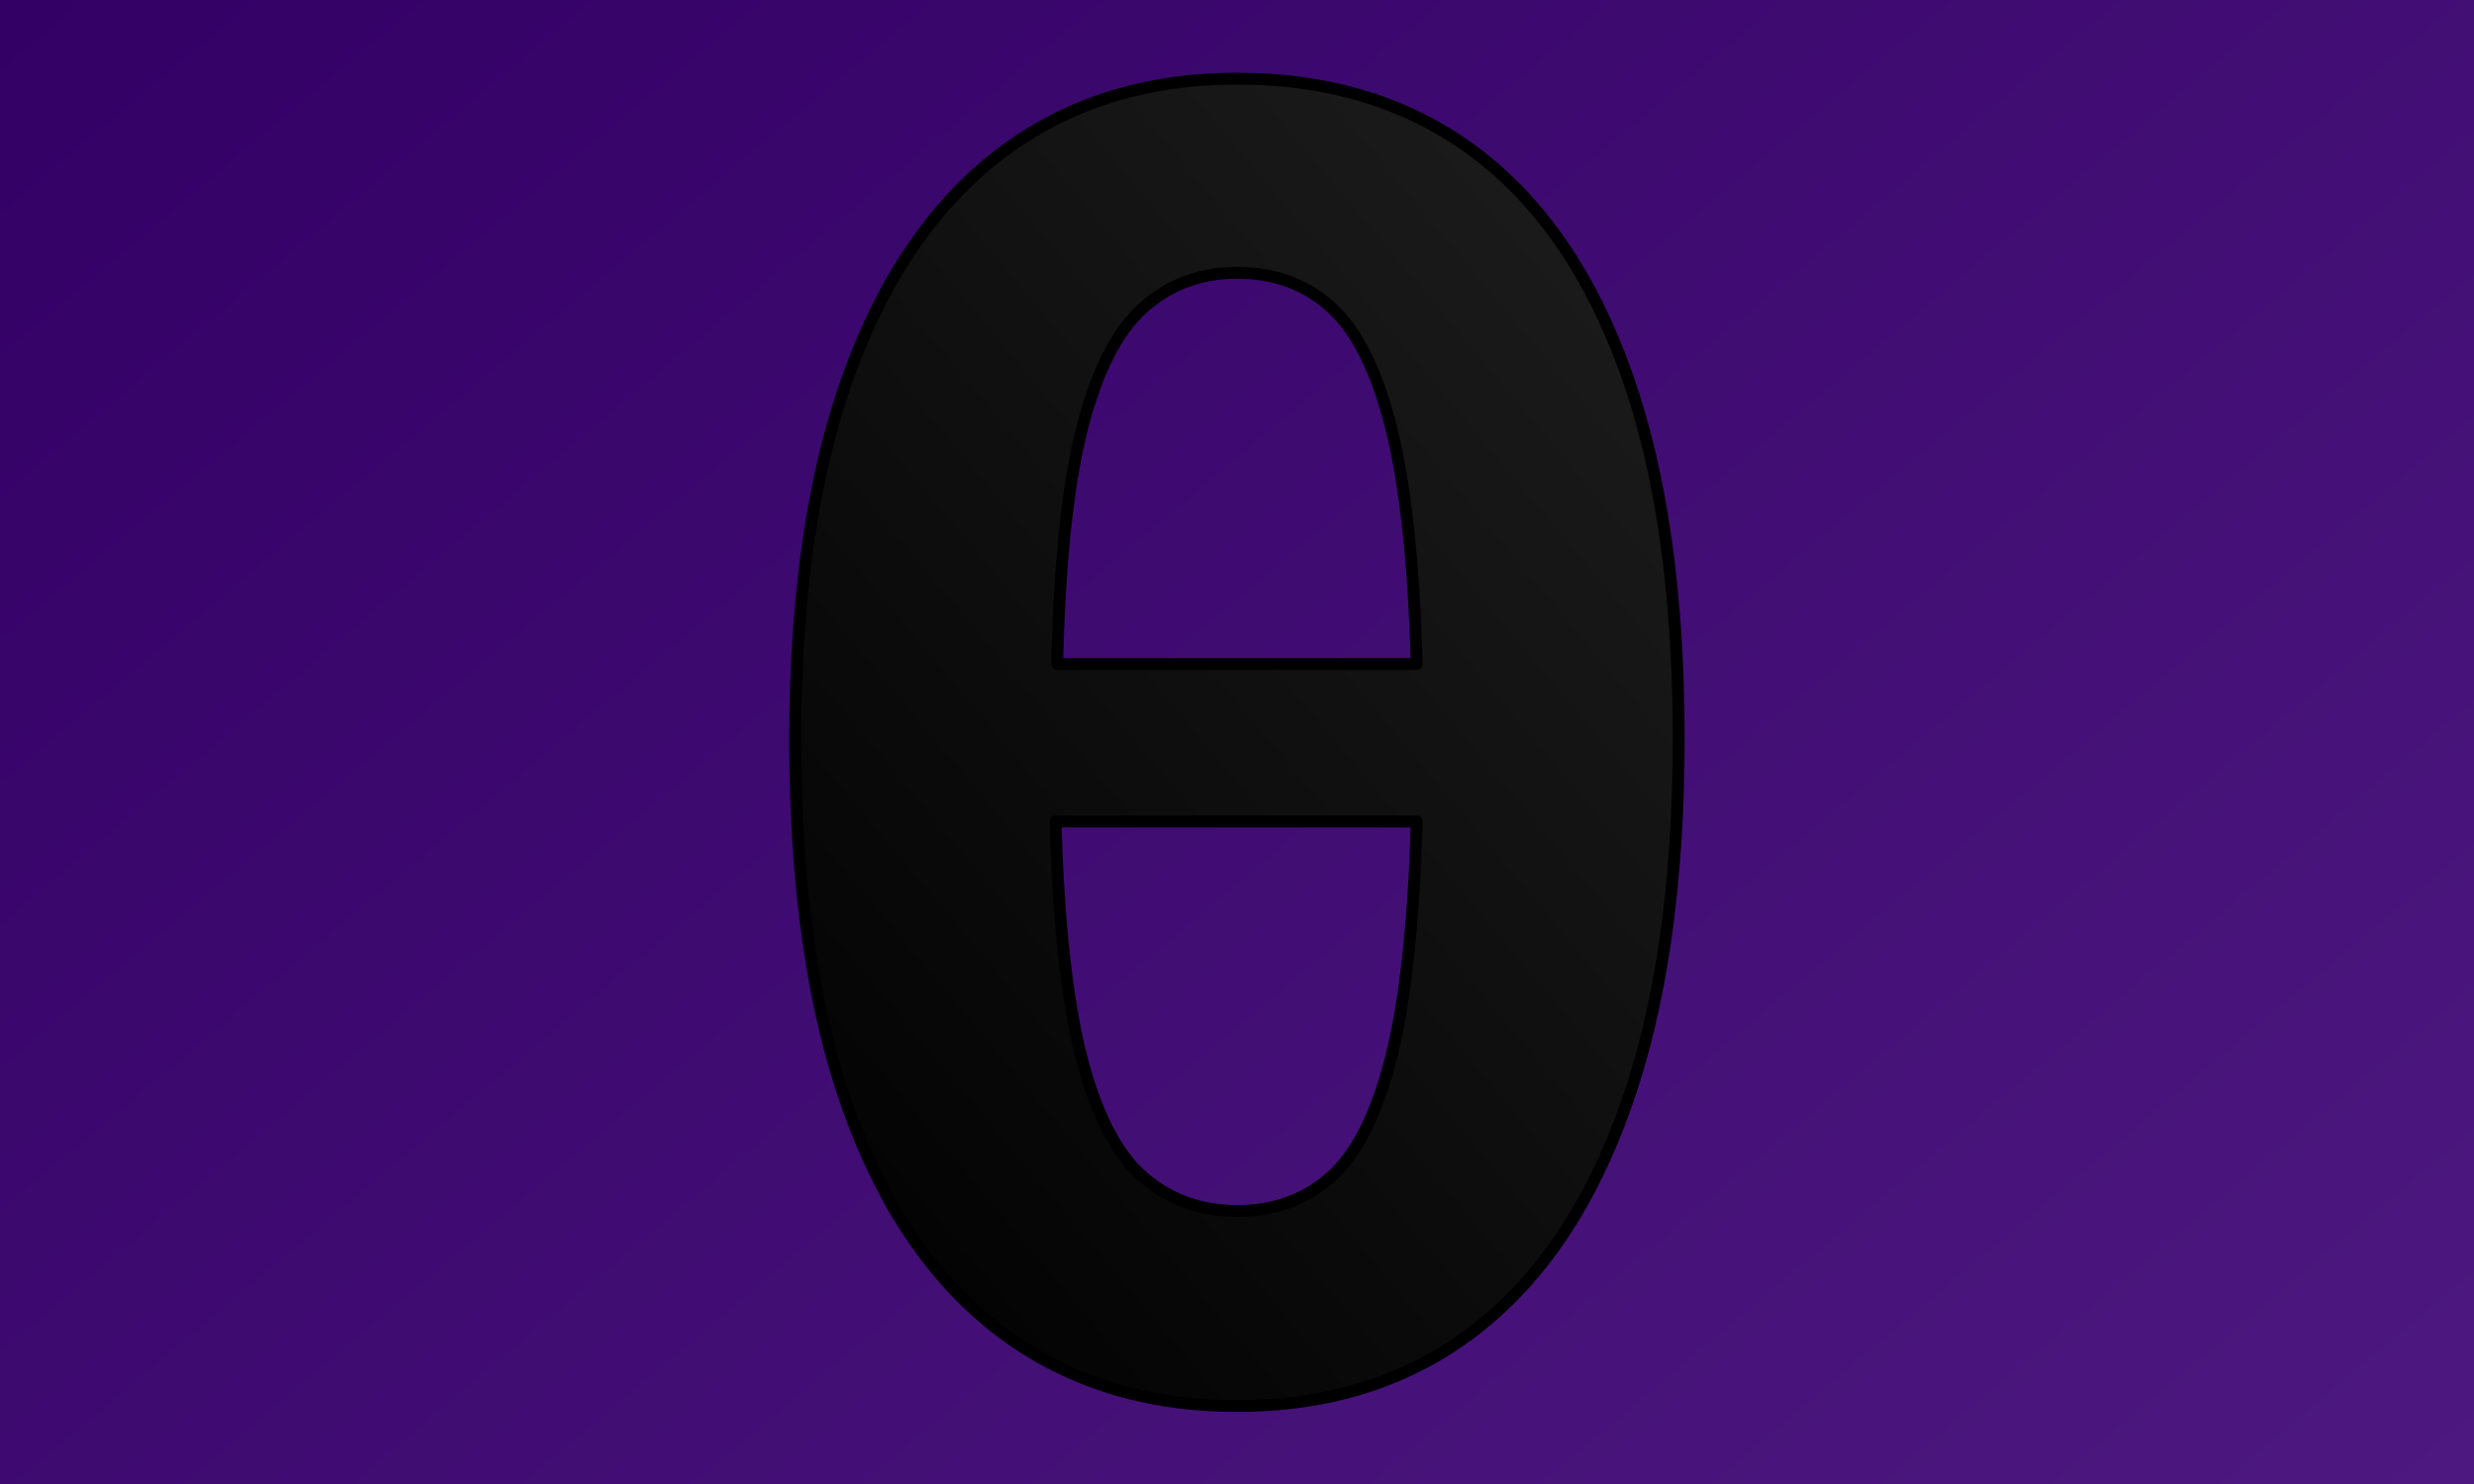
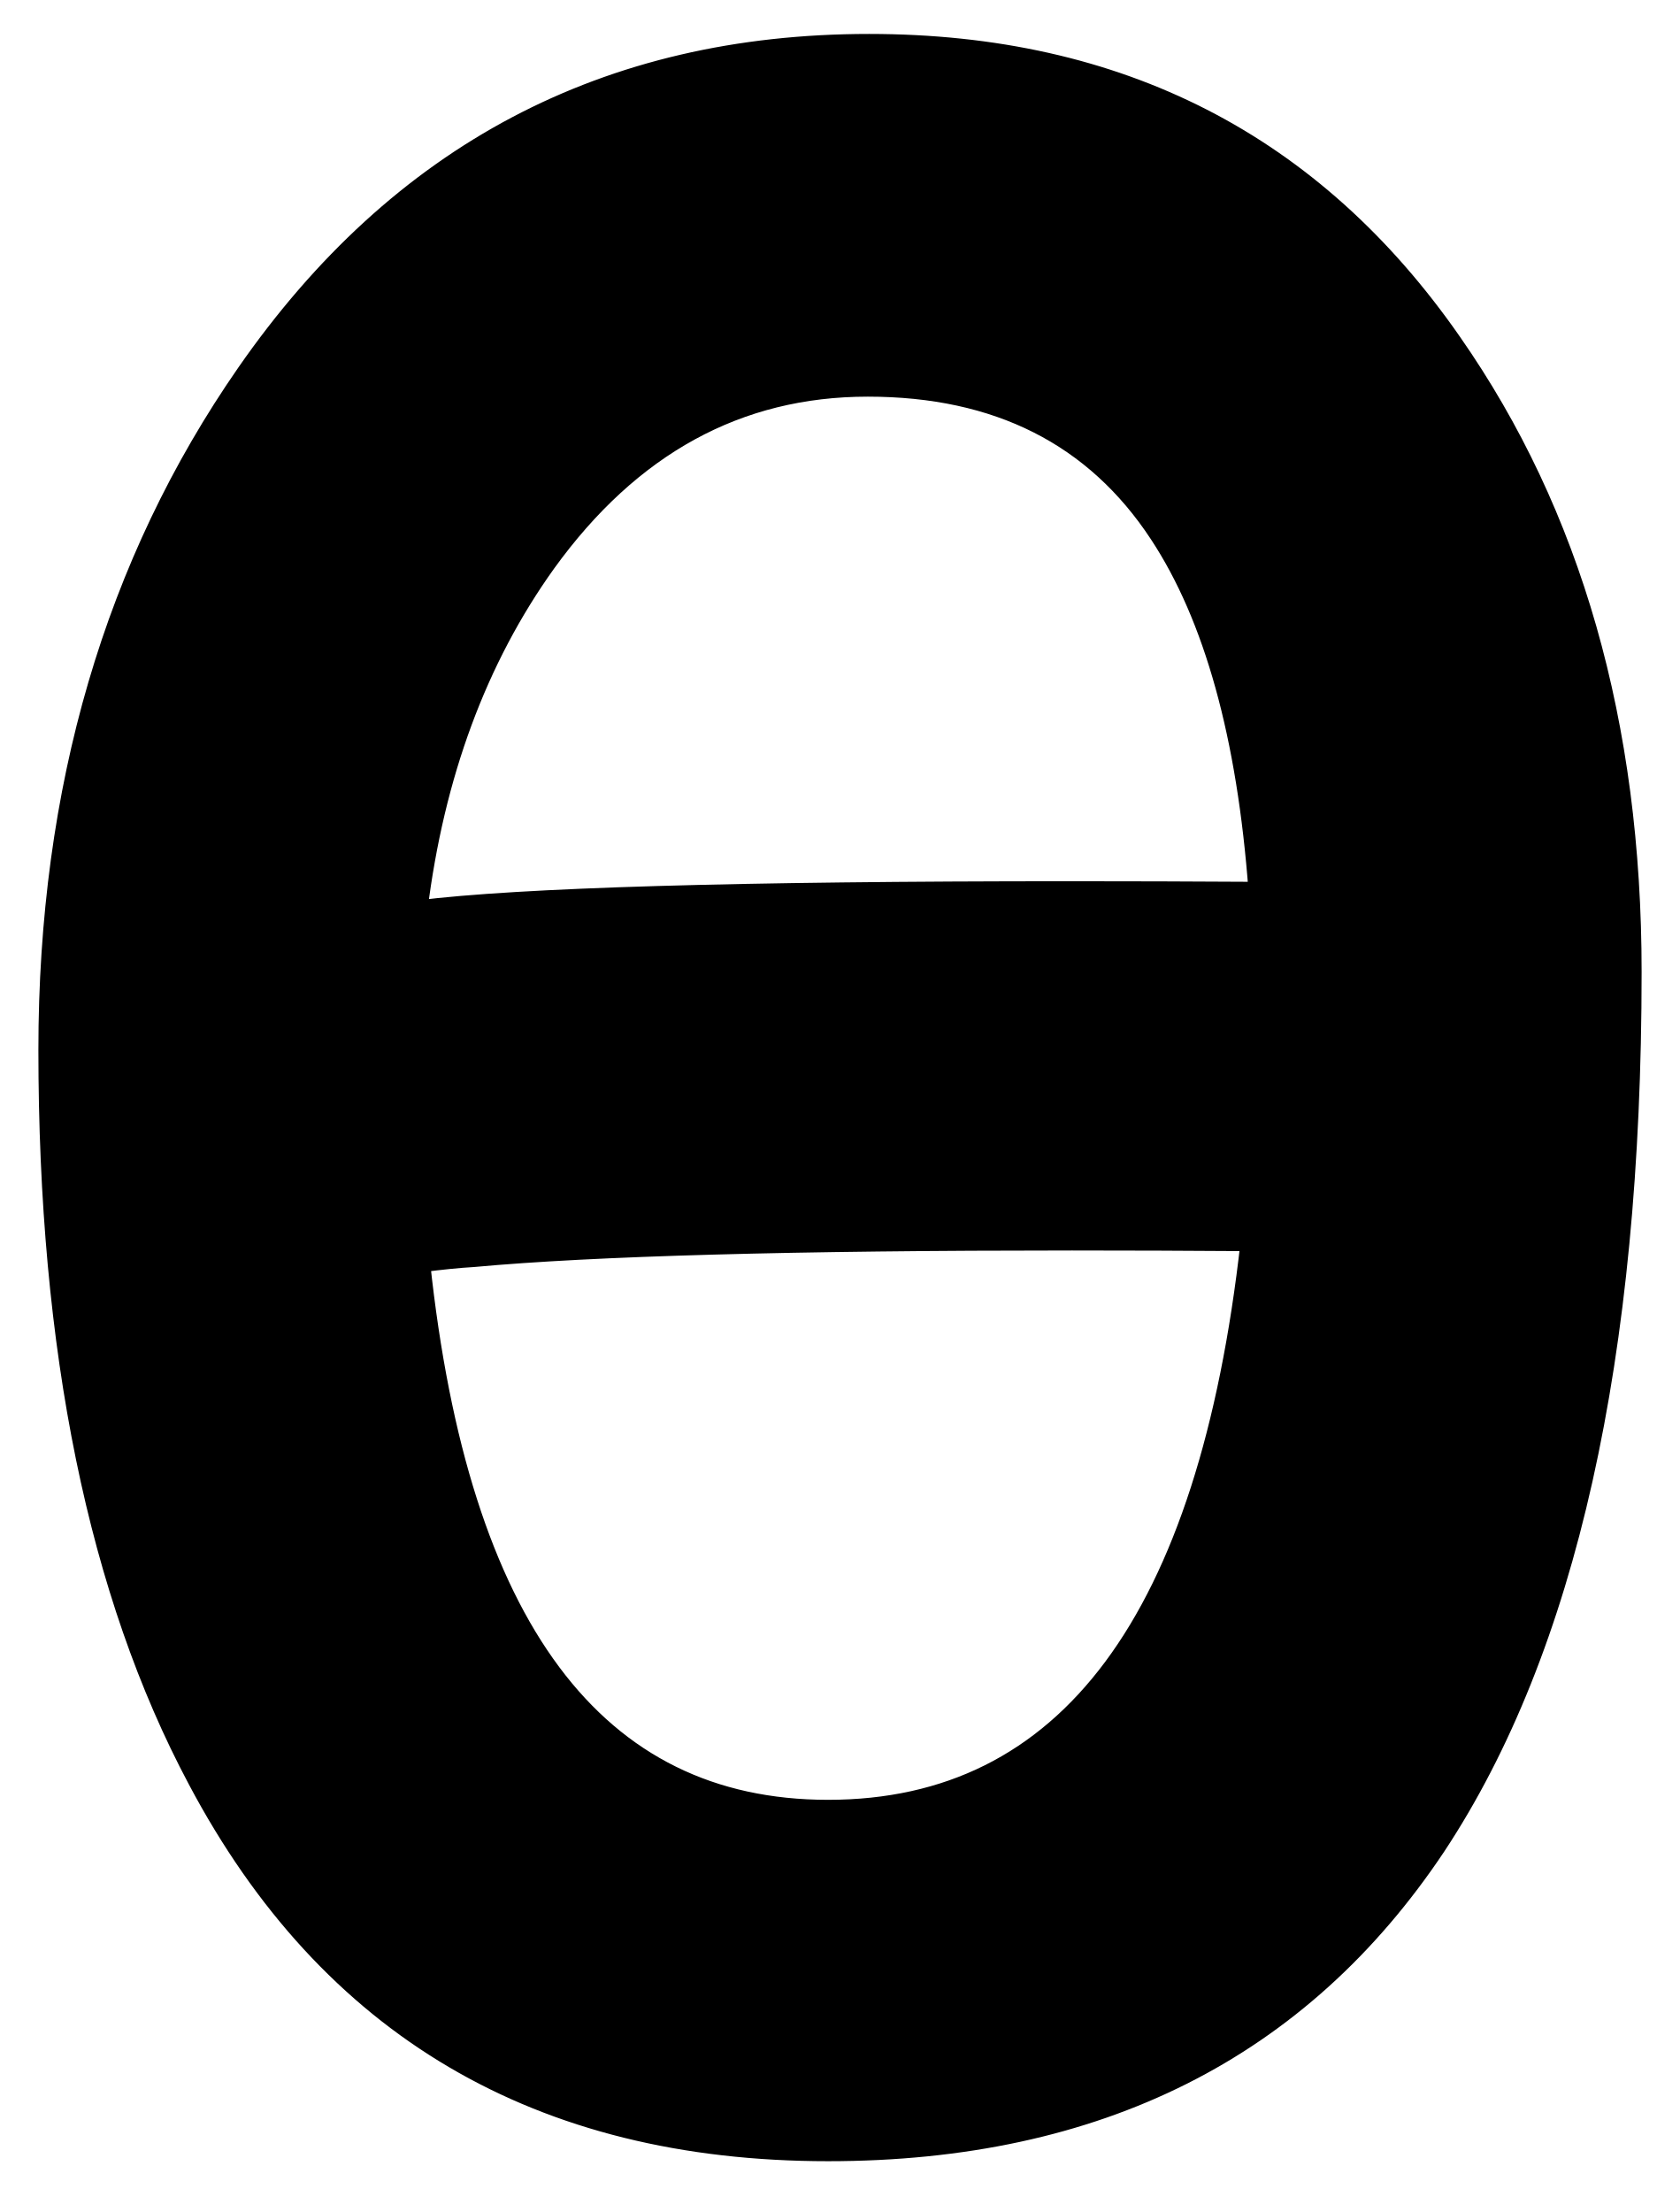
- <svg xmlns="http://www.w3.org/2000/svg" version="1.1" viewBox="0.0 0.0 2500.0 1500.0" fill="none" stroke="none" stroke-linecap="square" stroke-miterlimit="10">
+ <svg xmlns="http://www.w3.org/2000/svg" version="1.1" viewBox="0.0 0.0 1072.924 1412.871" fill="none" stroke="none" stroke-linecap="square" stroke-miterlimit="10">
  <clipPath id="p.0">
-     <path d="m0 0l2500.0 0l0 1500.0l-2500.0 0l0 -1500.0z" clip-rule="nonzero" />
+     <path d="m0 0l1072.924 0l0 1412.871l-1072.924 0l0 -1412.871z" clip-rule="nonzero" />
  </clipPath>
  <g clip-path="url(#p.0)">
-     <defs>
-       <linearGradient id="p.1" gradientUnits="userSpaceOnUse" gradientTransform="matrix(52.49764 0.0 0.0 52.49764 0.0 0.0)" spreadMethod="pad" x1="-14.069" y1="11.805" x2="19.674" y2="52.021">
-         <stop offset="0.0" stop-color="#330066" />
-         <stop offset="1.0" stop-color="#4d1980" />
-       </linearGradient>
-     </defs>
-     <path fill="url(#p.1)" d="m0 0l2500.0 0l0 1500.0l-2500.0 0z" fill-rule="evenodd" />
-     <defs>
-       <linearGradient id="p.2" gradientUnits="userSpaceOnUse" gradientTransform="matrix(39.32289 0.0 0.0 39.32289 0.0 0.0)" spreadMethod="pad" x1="33.759" y1="-9.157" x2="3.635" y2="16.118">
-         <stop offset="0.0" stop-color="#1e1e1e" />
-         <stop offset="1.0" stop-color="#000000" />
-       </linearGradient>
-     </defs>
-     <path fill="url(#p.2)" d="m1249.957 275.793c38.114 0 69.938 11.734 95.472 35.204c25.722 23.281 45.811 63.648 60.268 121.1c14.457 57.264 23.094 136.965 25.91 239.102l-363.3 0c2.253 -102.137 10.702 -181.838 25.347 -239.102c14.832 -57.452 35.391 -97.819 61.677 -121.1c26.285 -23.469 57.828 -35.204 94.627 -35.204zm181.65 554.526c-2.816 101.574 -11.453 181.087 -25.91 238.539c-14.457 57.264 -34.64 97.443 -60.55 120.537c-25.91 23.094 -57.64 34.64 -95.19 34.64c-36.799 0 -68.53 -11.547 -95.19 -34.64c-26.473 -23.094 -47.126 -63.272 -61.958 -120.537c-14.645 -57.452 -23.375 -136.965 -26.191 -238.539zm-181.65 -750.82c-93.313 0 -173.295 25.534 -239.947 76.603c-66.652 51.069 -117.721 126.169 -153.206 225.302c-35.485 99.133 -53.228 221.36 -53.228 366.68c0 147.761 17.743 271.583 53.228 371.467c35.485 99.696 86.554 174.891 153.206 225.584c66.652 50.693 146.634 76.04 239.947 76.04c94.064 0 174.234 -25.628 240.51 -76.884c66.464 -51.256 117.345 -127.014 152.642 -227.274c35.485 -100.447 53.228 -223.988 53.228 -370.623c0 -146.447 -17.555 -269.143 -52.665 -368.088c-35.11 -98.945 -85.896 -173.483 -152.361 -223.613c-66.276 -50.13 -146.728 -75.195 -241.355 -75.195z" fill-rule="evenodd" />
-     <path stroke="#000000" stroke-width="12.0" stroke-linejoin="round" stroke-linecap="butt" d="m1249.957 275.793c38.114 0 69.938 11.734 95.472 35.204c25.722 23.281 45.811 63.648 60.268 121.1c14.457 57.264 23.094 136.965 25.91 239.102l-363.3 0c2.253 -102.137 10.702 -181.838 25.347 -239.102c14.832 -57.452 35.391 -97.819 61.677 -121.1c26.285 -23.469 57.828 -35.204 94.627 -35.204zm181.65 554.526c-2.816 101.574 -11.453 181.087 -25.91 238.539c-14.457 57.264 -34.64 97.443 -60.55 120.537c-25.91 23.094 -57.64 34.64 -95.19 34.64c-36.799 0 -68.53 -11.547 -95.19 -34.64c-26.473 -23.094 -47.126 -63.272 -61.958 -120.537c-14.645 -57.452 -23.375 -136.965 -26.191 -238.539zm-181.65 -750.82c-93.313 0 -173.295 25.534 -239.947 76.603c-66.652 51.069 -117.721 126.169 -153.206 225.302c-35.485 99.133 -53.228 221.36 -53.228 366.68c0 147.761 17.743 271.583 53.228 371.467c35.485 99.696 86.554 174.891 153.206 225.584c66.652 50.693 146.634 76.04 239.947 76.04c94.064 0 174.234 -25.628 240.51 -76.884c66.464 -51.256 117.345 -127.014 152.642 -227.274c35.485 -100.447 53.228 -223.988 53.228 -370.623c0 -146.447 -17.555 -269.143 -52.665 -368.088c-35.11 -98.945 -85.896 -173.483 -152.361 -223.613c-66.276 -50.13 -146.728 -75.195 -241.355 -75.195z" fill-rule="evenodd" />
+     <path fill="#000000" fill-opacity="0.0" d="m0 0l1072.924 0l0 1412.871l-1072.924 0z" fill-rule="evenodd" />
+     <path fill="#000000" d="m554.351 247.351c82.799 0 144.757 31.261 185.875 93.782c34.922 52.946 56.044 128.986 63.366 228.119c-42.16 -0.254 -82.019 -0.38 -119.579 -0.38c-212.836 0 -351.81 4.07 -416.923 12.209c10.702 -86.178 38.02 -159.965 81.954 -221.36c54.073 -74.913 122.508 -112.37 205.307 -112.37zm130.887 545.373c35.72 0 73.481 0.141 113.285 0.422c-27.036 241.637 -116.876 362.455 -269.518 362.455c-148.7 0 -235.441 -116.312 -260.224 -348.937c12.955 -1.69 24.22 -2.816 33.795 -3.38c76.509 -7.041 204.063 -10.561 382.662 -10.561zm-130.042 -765.043c-167.85 0 -300.497 70.125 -397.94 210.376c-84.488 121.663 -126.733 265.857 -126.733 432.581c0 191.507 31.824 346.966 95.472 466.376c83.925 158.275 218.262 237.412 403.01 237.412c172.356 0 301.905 -65.056 388.647 -195.168c83.362 -126.169 125.043 -312.326 125.043 -558.468c0 -158.275 -38.301 -292.33 -114.904 -402.165c-88.431 -127.296 -212.629 -190.944 -372.594 -190.944z" fill-rule="evenodd" />
+     <path stroke="#000000" stroke-width="12.0" stroke-linejoin="round" stroke-linecap="butt" d="m554.351 247.351c82.799 0 144.757 31.261 185.875 93.782c34.922 52.946 56.044 128.986 63.366 228.119c-42.16 -0.254 -82.019 -0.38 -119.579 -0.38c-212.836 0 -351.81 4.07 -416.923 12.209c10.702 -86.178 38.02 -159.965 81.954 -221.36c54.073 -74.913 122.508 -112.37 205.307 -112.37zm130.887 545.373c35.72 0 73.481 0.141 113.285 0.422c-27.036 241.637 -116.876 362.455 -269.518 362.455c-148.7 0 -235.441 -116.312 -260.224 -348.937c12.955 -1.69 24.22 -2.816 33.795 -3.38c76.509 -7.041 204.063 -10.561 382.662 -10.561zm-130.042 -765.043c-167.85 0 -300.497 70.125 -397.94 210.376c-84.488 121.663 -126.733 265.857 -126.733 432.581c0 191.507 31.824 346.966 95.472 466.376c83.925 158.275 218.262 237.412 403.01 237.412c172.356 0 301.905 -65.056 388.647 -195.168c83.362 -126.169 125.043 -312.326 125.043 -558.468c0 -158.275 -38.301 -292.33 -114.904 -402.165c-88.431 -127.296 -212.629 -190.944 -372.594 -190.944z" fill-rule="evenodd" />
  </g>
</svg>
